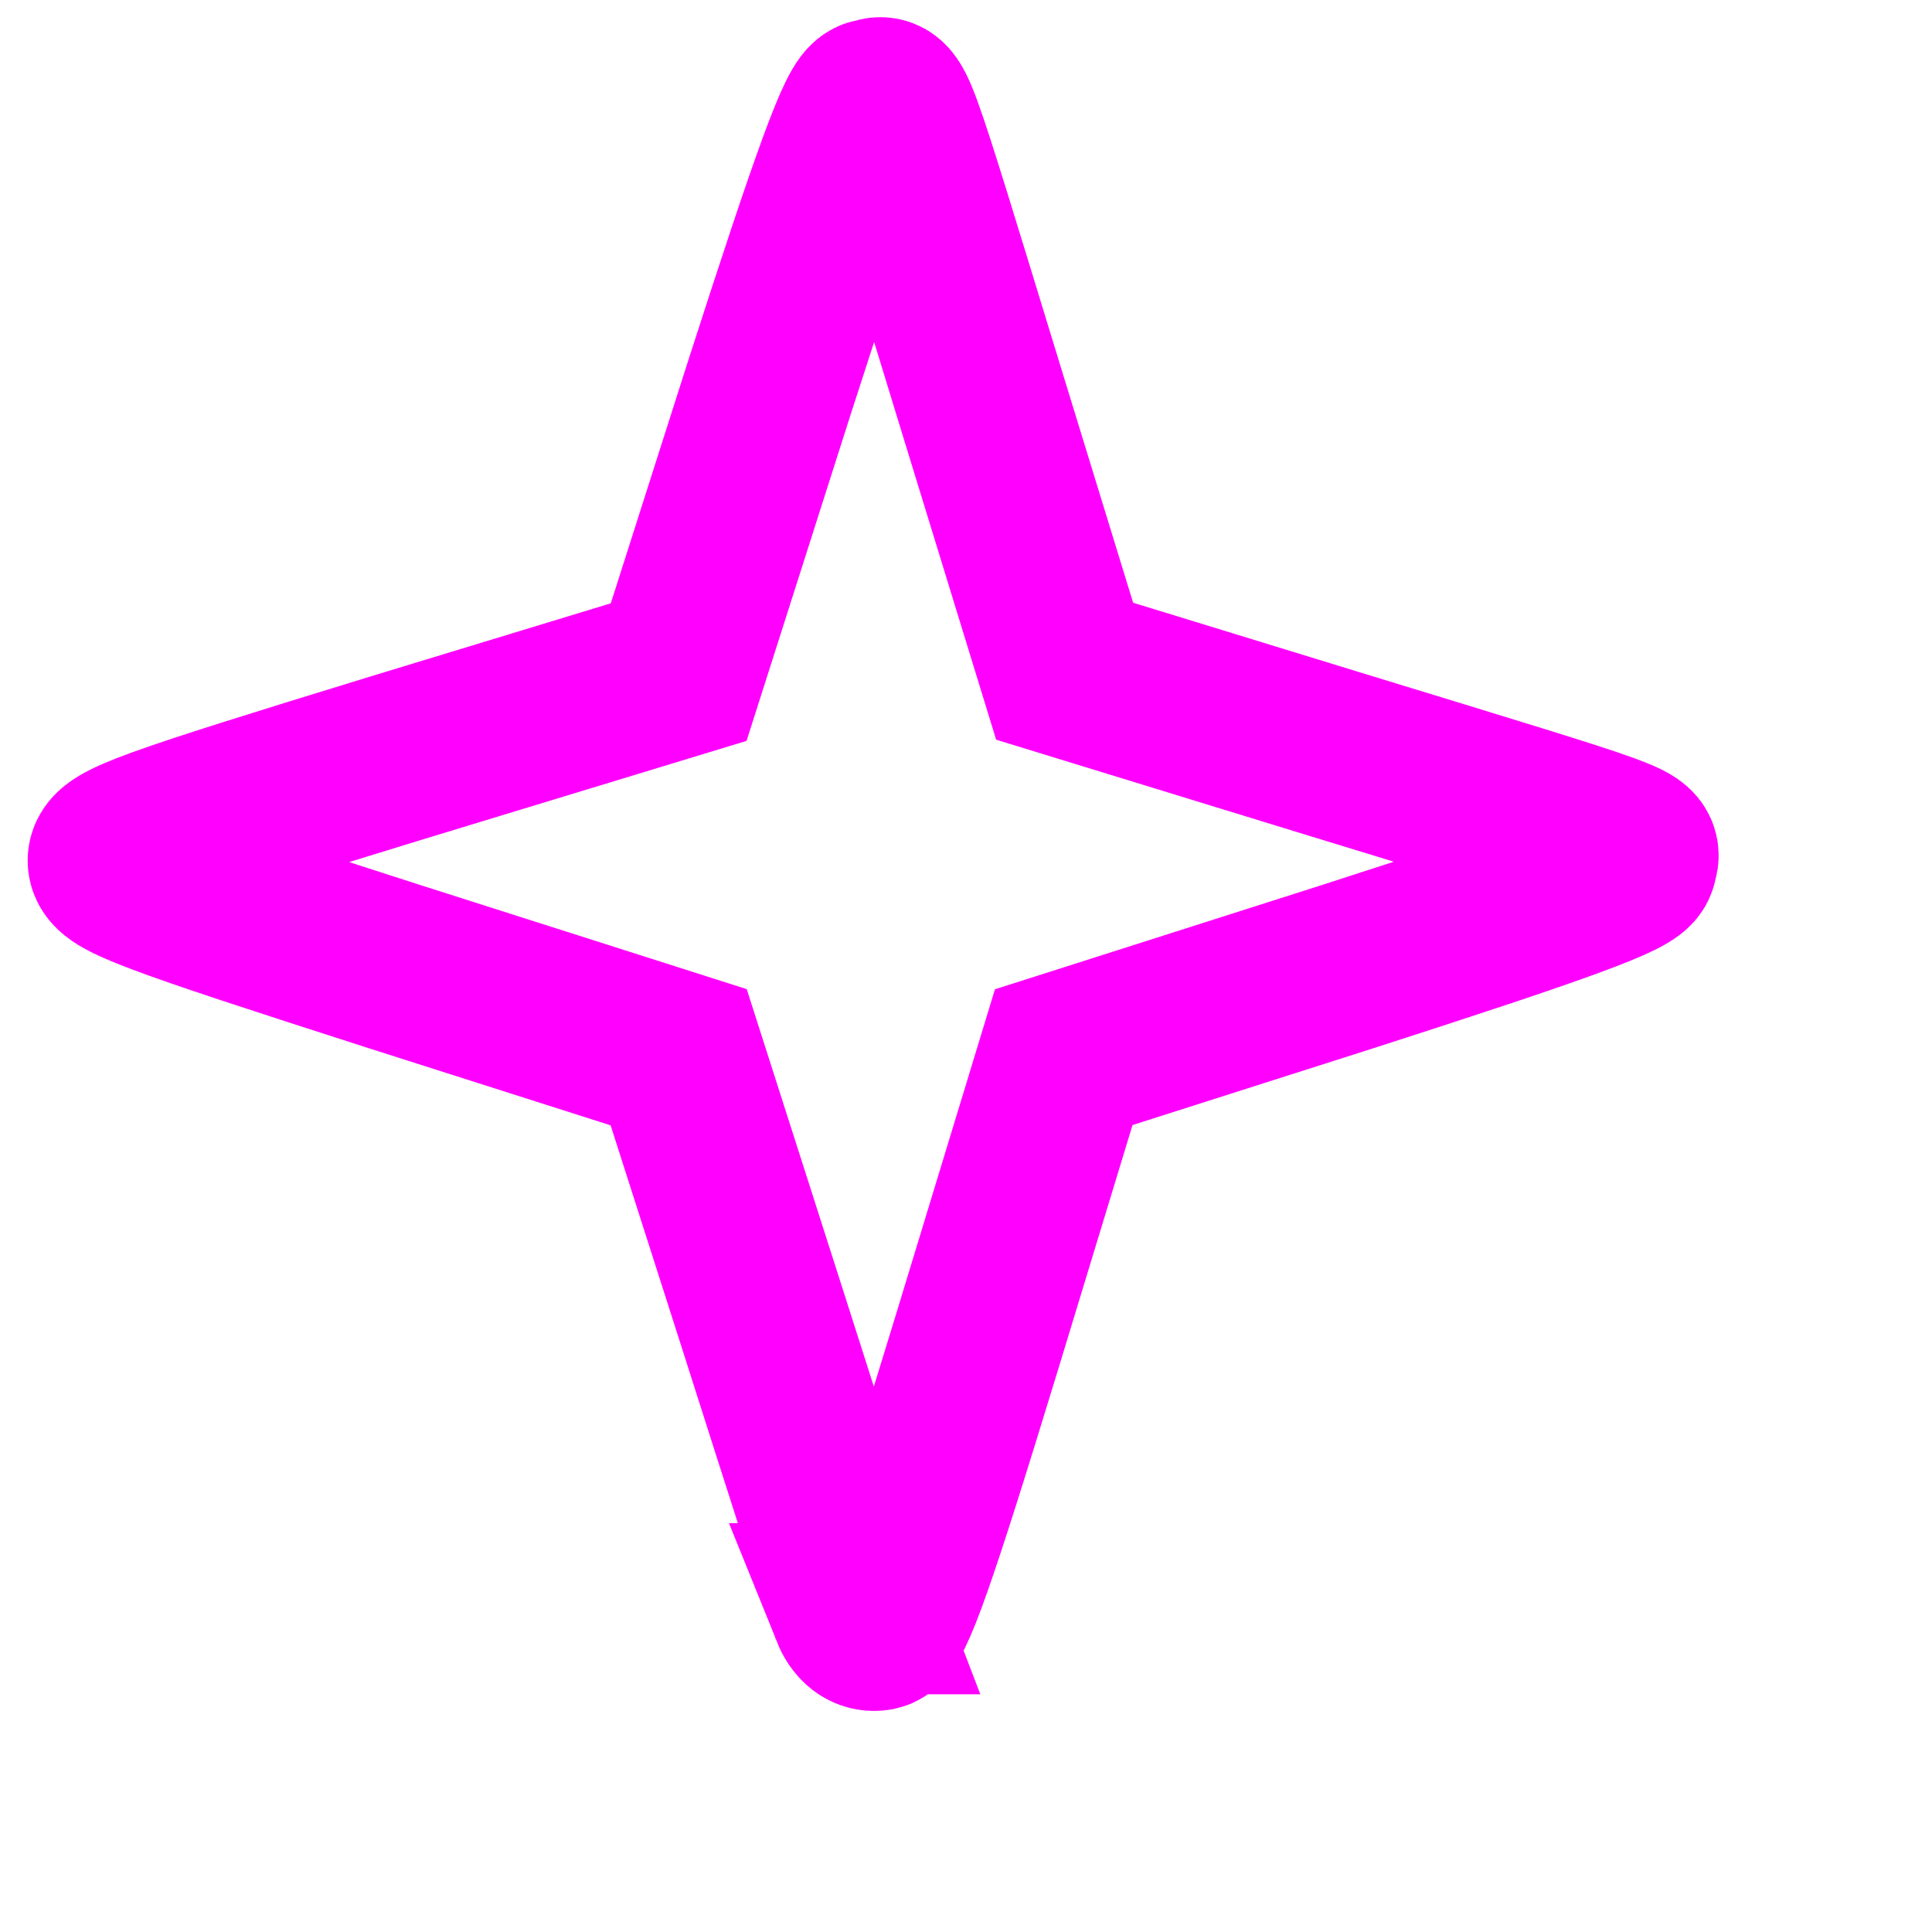
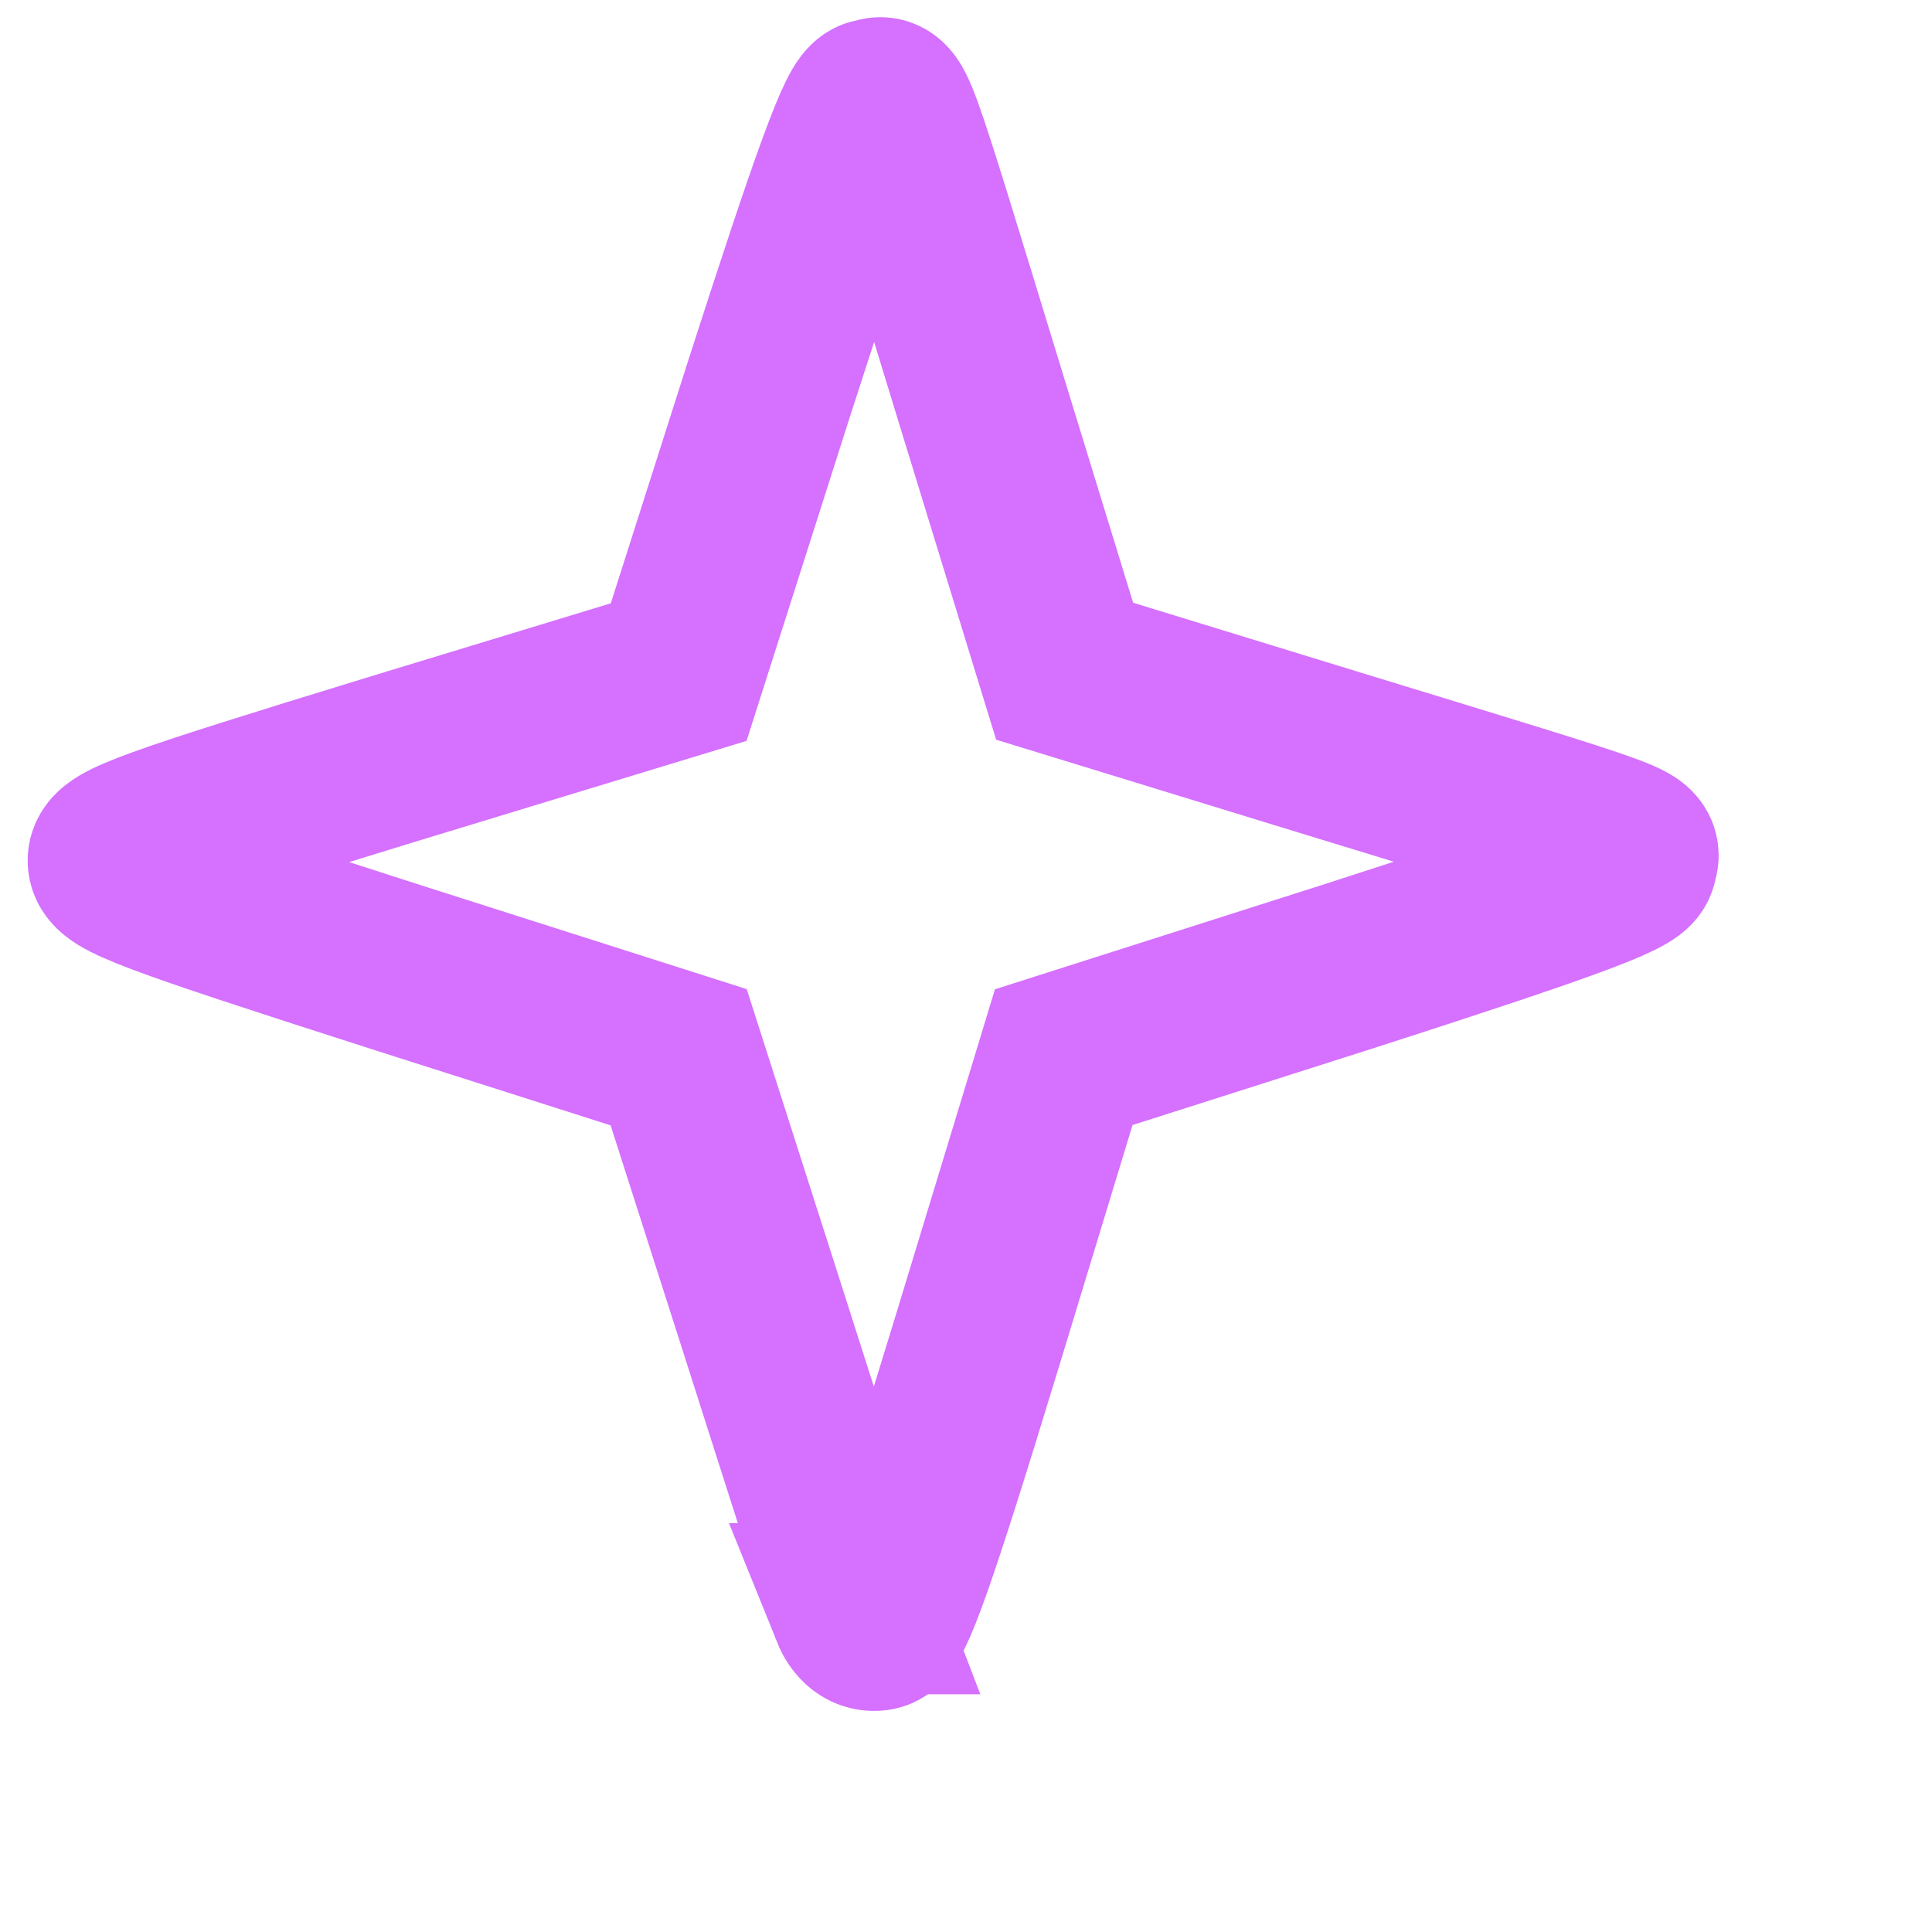
<svg xmlns="http://www.w3.org/2000/svg" width="128" height="128" viewBox="0 0 33.867 33.867" version="1.1" id="svg8">
  <defs id="defs2" />
  <g id="layer1" transform="translate(15,15) scale(1.2)">
-     <path d="M 0 11 c -0.06 -0.156 -0.658 -2.023 -1.341 -4.166 l -1.245 -3.89 l -4.13 -1.317 c -3.579 -1.149 -4.13 -1.353 -4.13 -1.556 c 0 -0.203 0.539 -0.395 4.13 -1.496 l 4.13 -1.257 l 1.317 -4.13 c 1.017 -3.16 1.377 -4.142 1.532 -4.166 c 0.251 -0.048 0.144 -0.347 1.58 4.345 l 1.209 3.938 l 3.938 1.209 c 4.692 1.436 4.393 1.329 4.345 1.58 c -0.024 0.156 -1.006 0.515 -4.166 1.532 l -4.13 1.317 l -1.257 4.13 c -0.982 3.22 -1.305 4.13 -1.472 4.166 c -0.132 0.024 -0.239 -0.06 -0.311 -0.239 z" fill="none" stroke="magenta" stroke-width="2.5" />
+     <path d="M 0 11 c -0.06 -0.156 -0.658 -2.023 -1.341 -4.166 l -1.245 -3.89 l -4.13 -1.317 c -3.579 -1.149 -4.13 -1.353 -4.13 -1.556 c 0 -0.203 0.539 -0.395 4.13 -1.496 l 4.13 -1.257 l 1.317 -4.13 c 1.017 -3.16 1.377 -4.142 1.532 -4.166 c 0.251 -0.048 0.144 -0.347 1.58 4.345 l 1.209 3.938 l 3.938 1.209 c 4.692 1.436 4.393 1.329 4.345 1.58 c -0.024 0.156 -1.006 0.515 -4.166 1.532 l -4.13 1.317 l -1.257 4.13 c -0.982 3.22 -1.305 4.13 -1.472 4.166 c -0.132 0.024 -0.239 -0.06 -0.311 -0.239 z" fill="none" stroke="#D570FF" stroke-width="2.5" />
  </g>
</svg>
